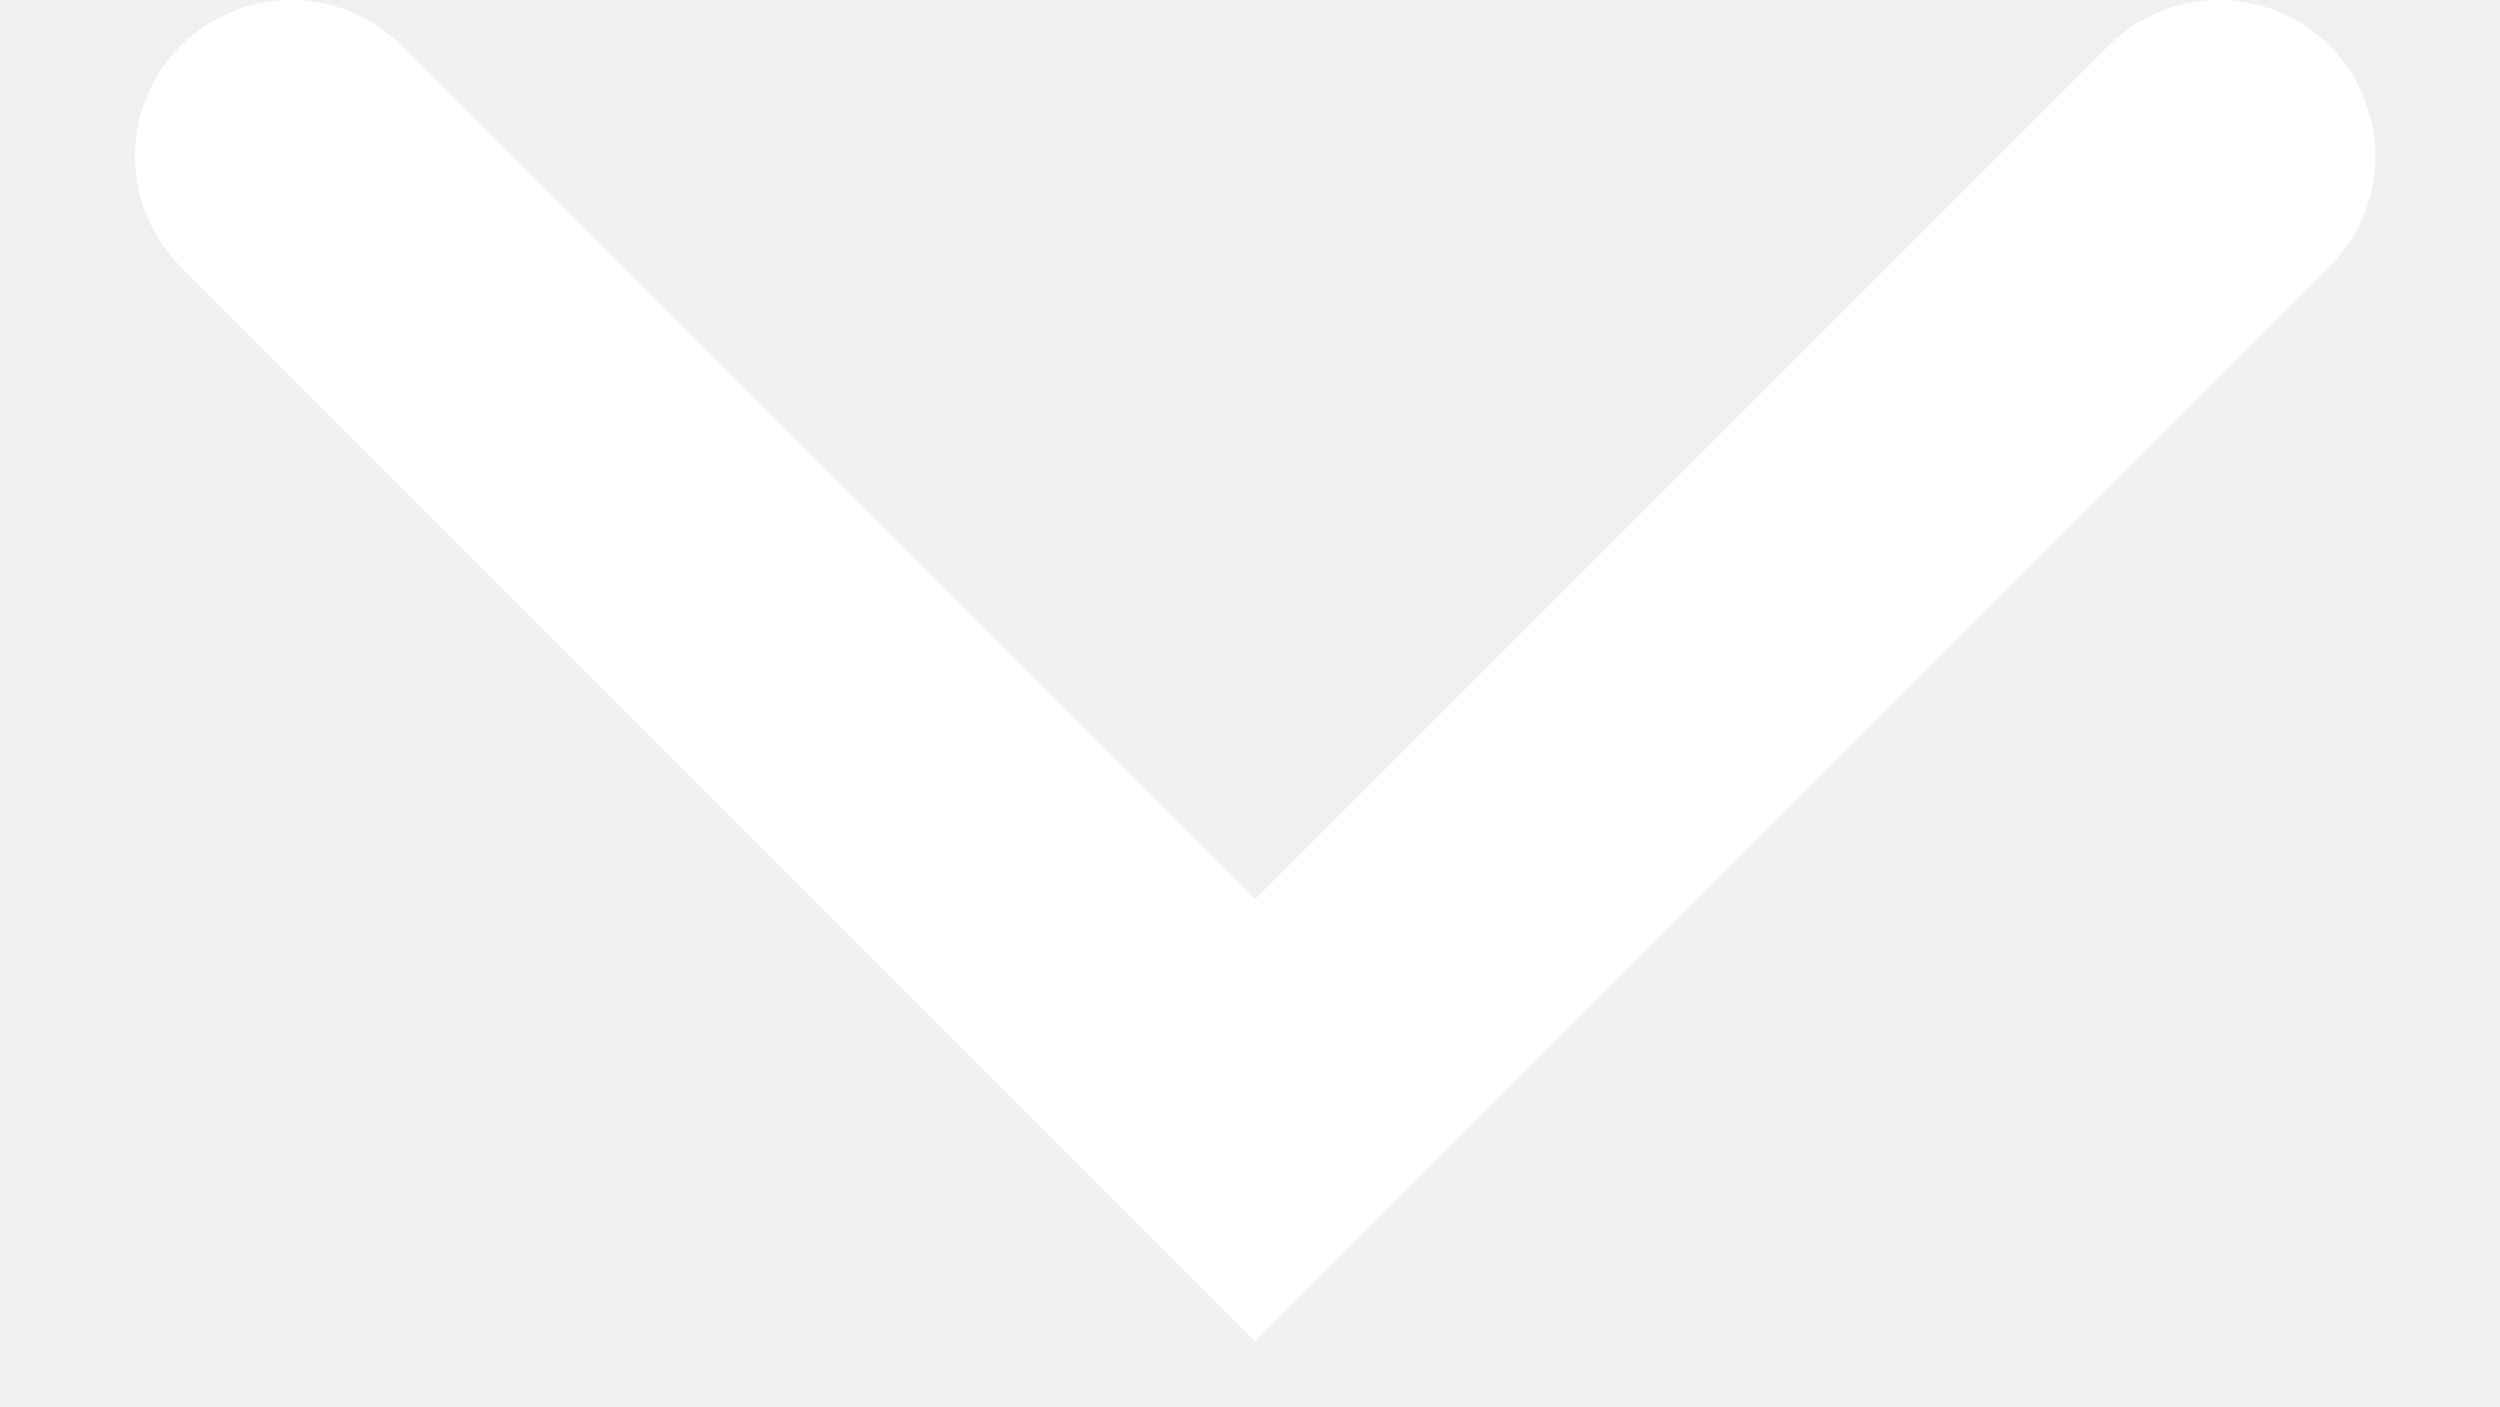
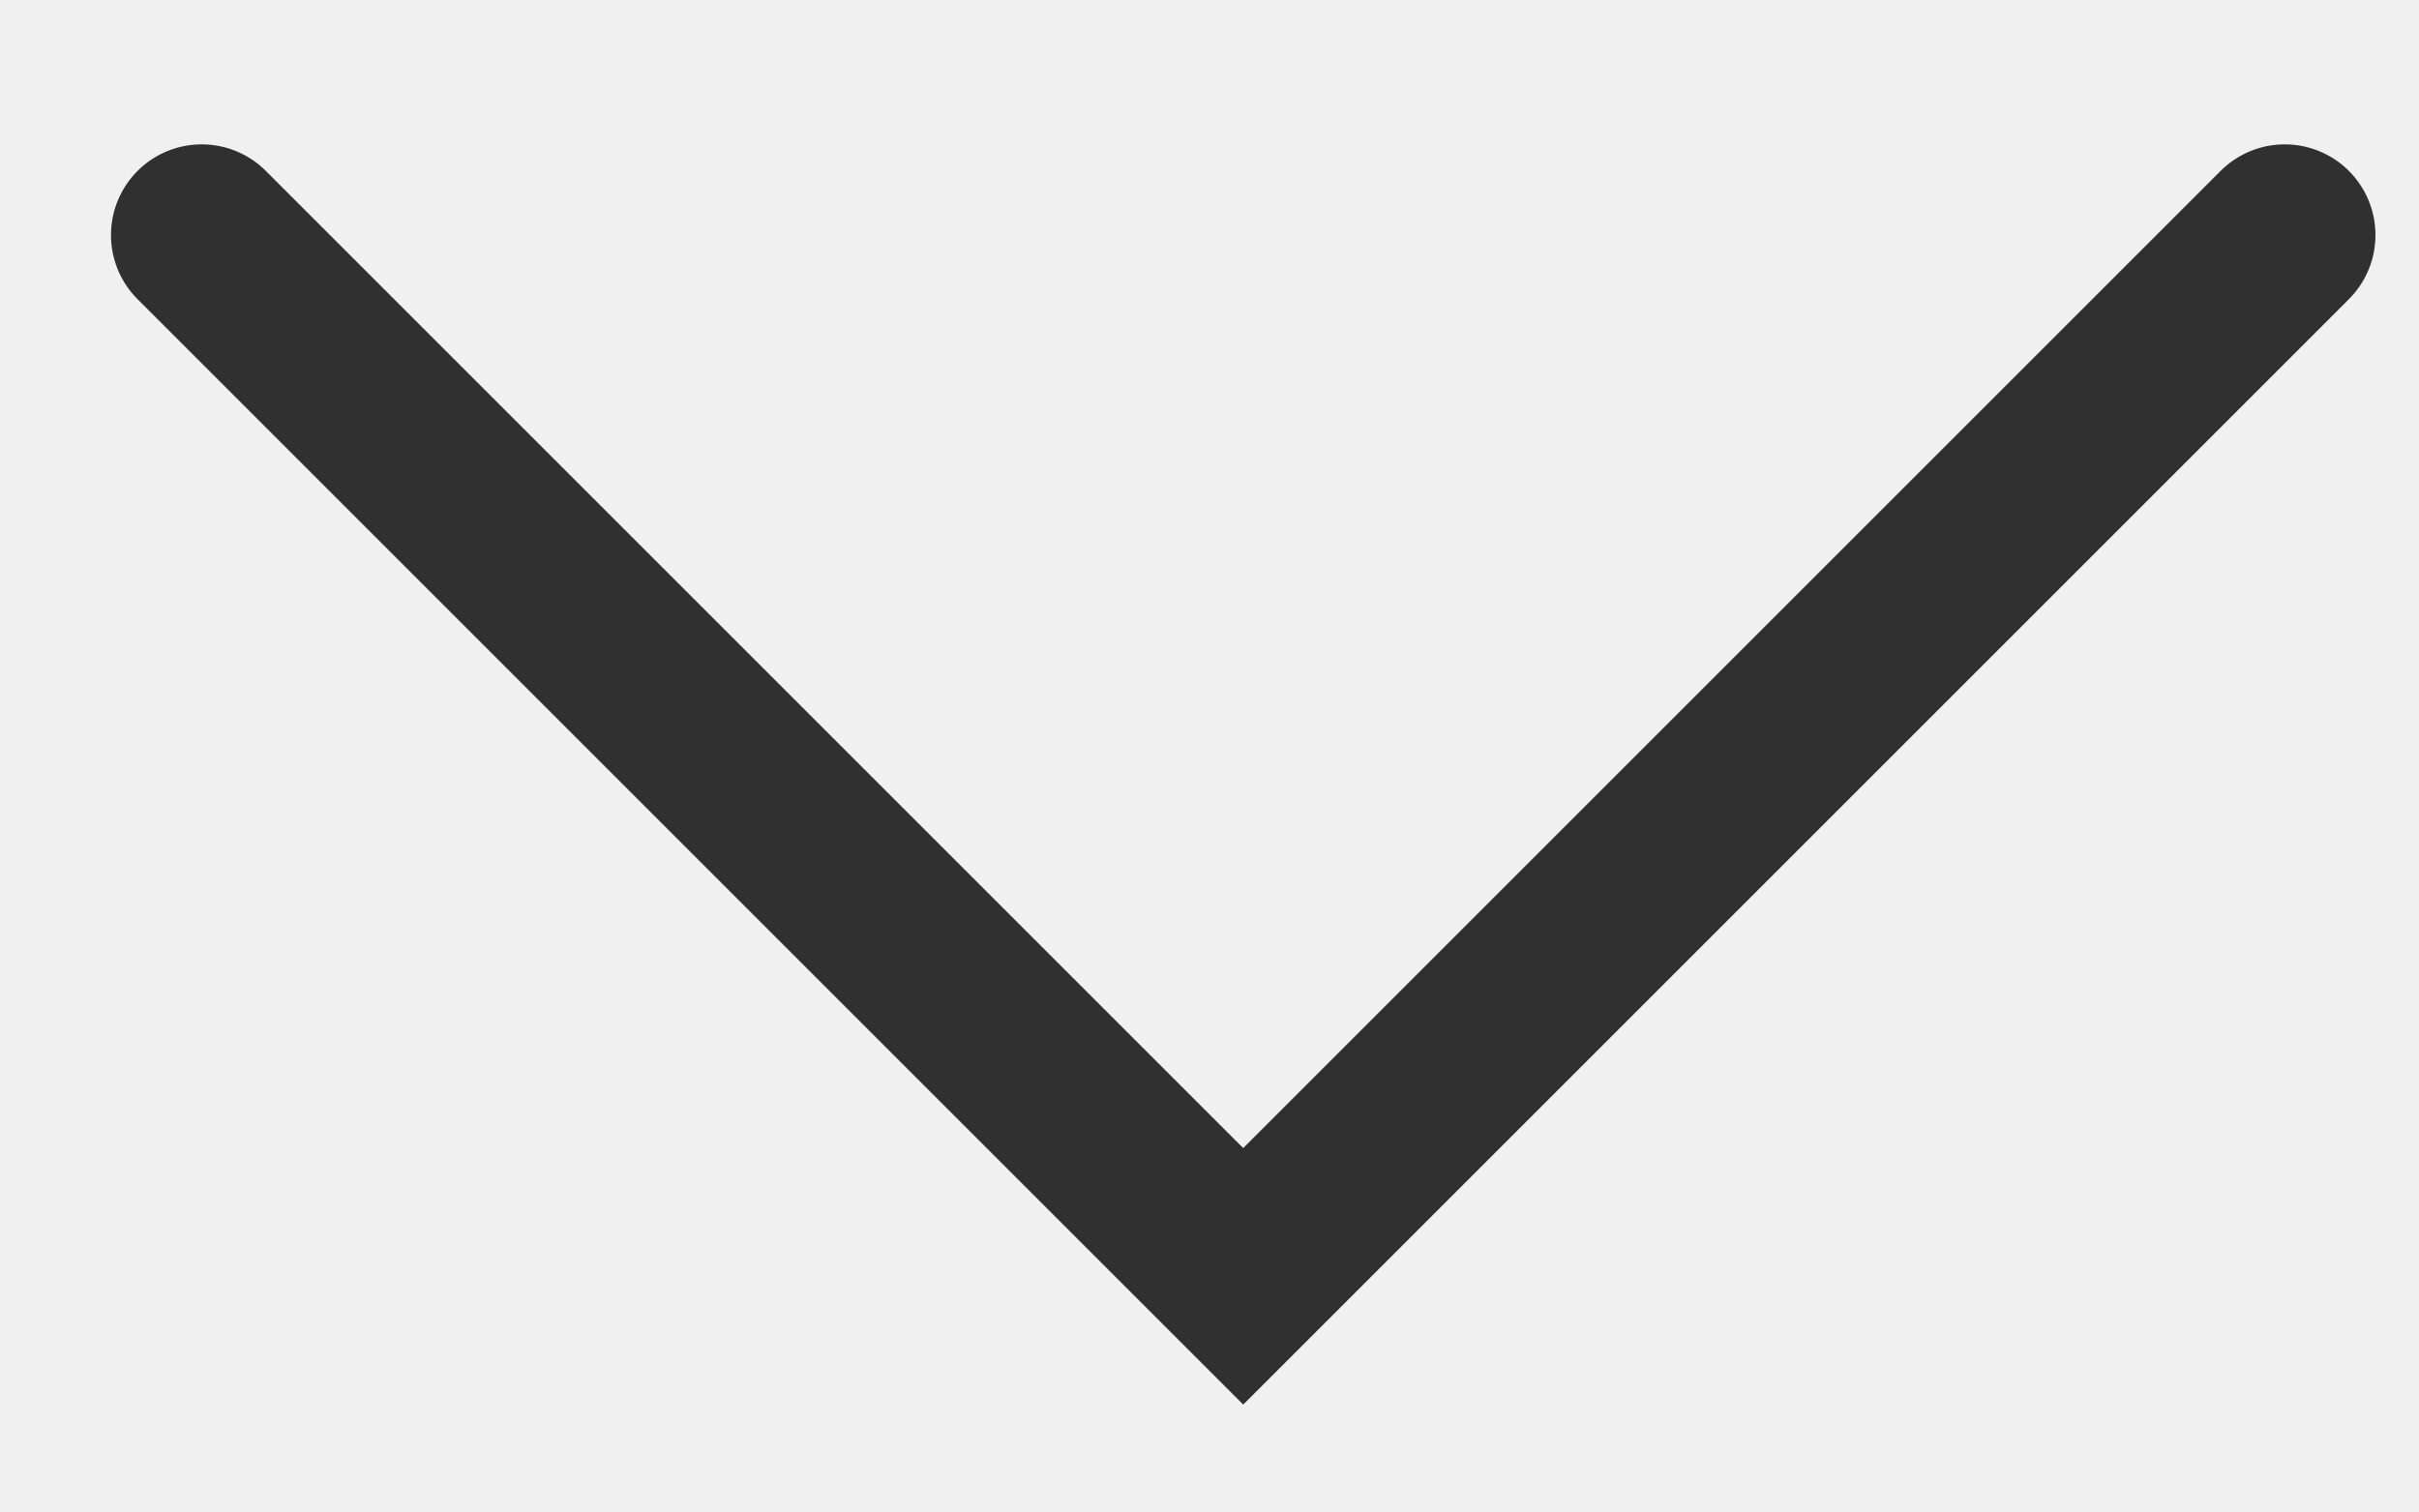
- <svg xmlns="http://www.w3.org/2000/svg" width="16" height="9" viewBox="0 0 16 9" fill="none">
-   <path d="M1.864 1L8.033 7.169L14.202 1" stroke="white" stroke-width="2" stroke-linecap="round" />
+ <svg xmlns="http://www.w3.org/2000/svg" width="16" height="10" viewBox="0 0 16 10" fill="none">
+   <path d="M15.112 1.555L8.223 8.444L1.334 1.555" stroke="#303030" stroke-width="1.2" stroke-linecap="round" />
</svg>
